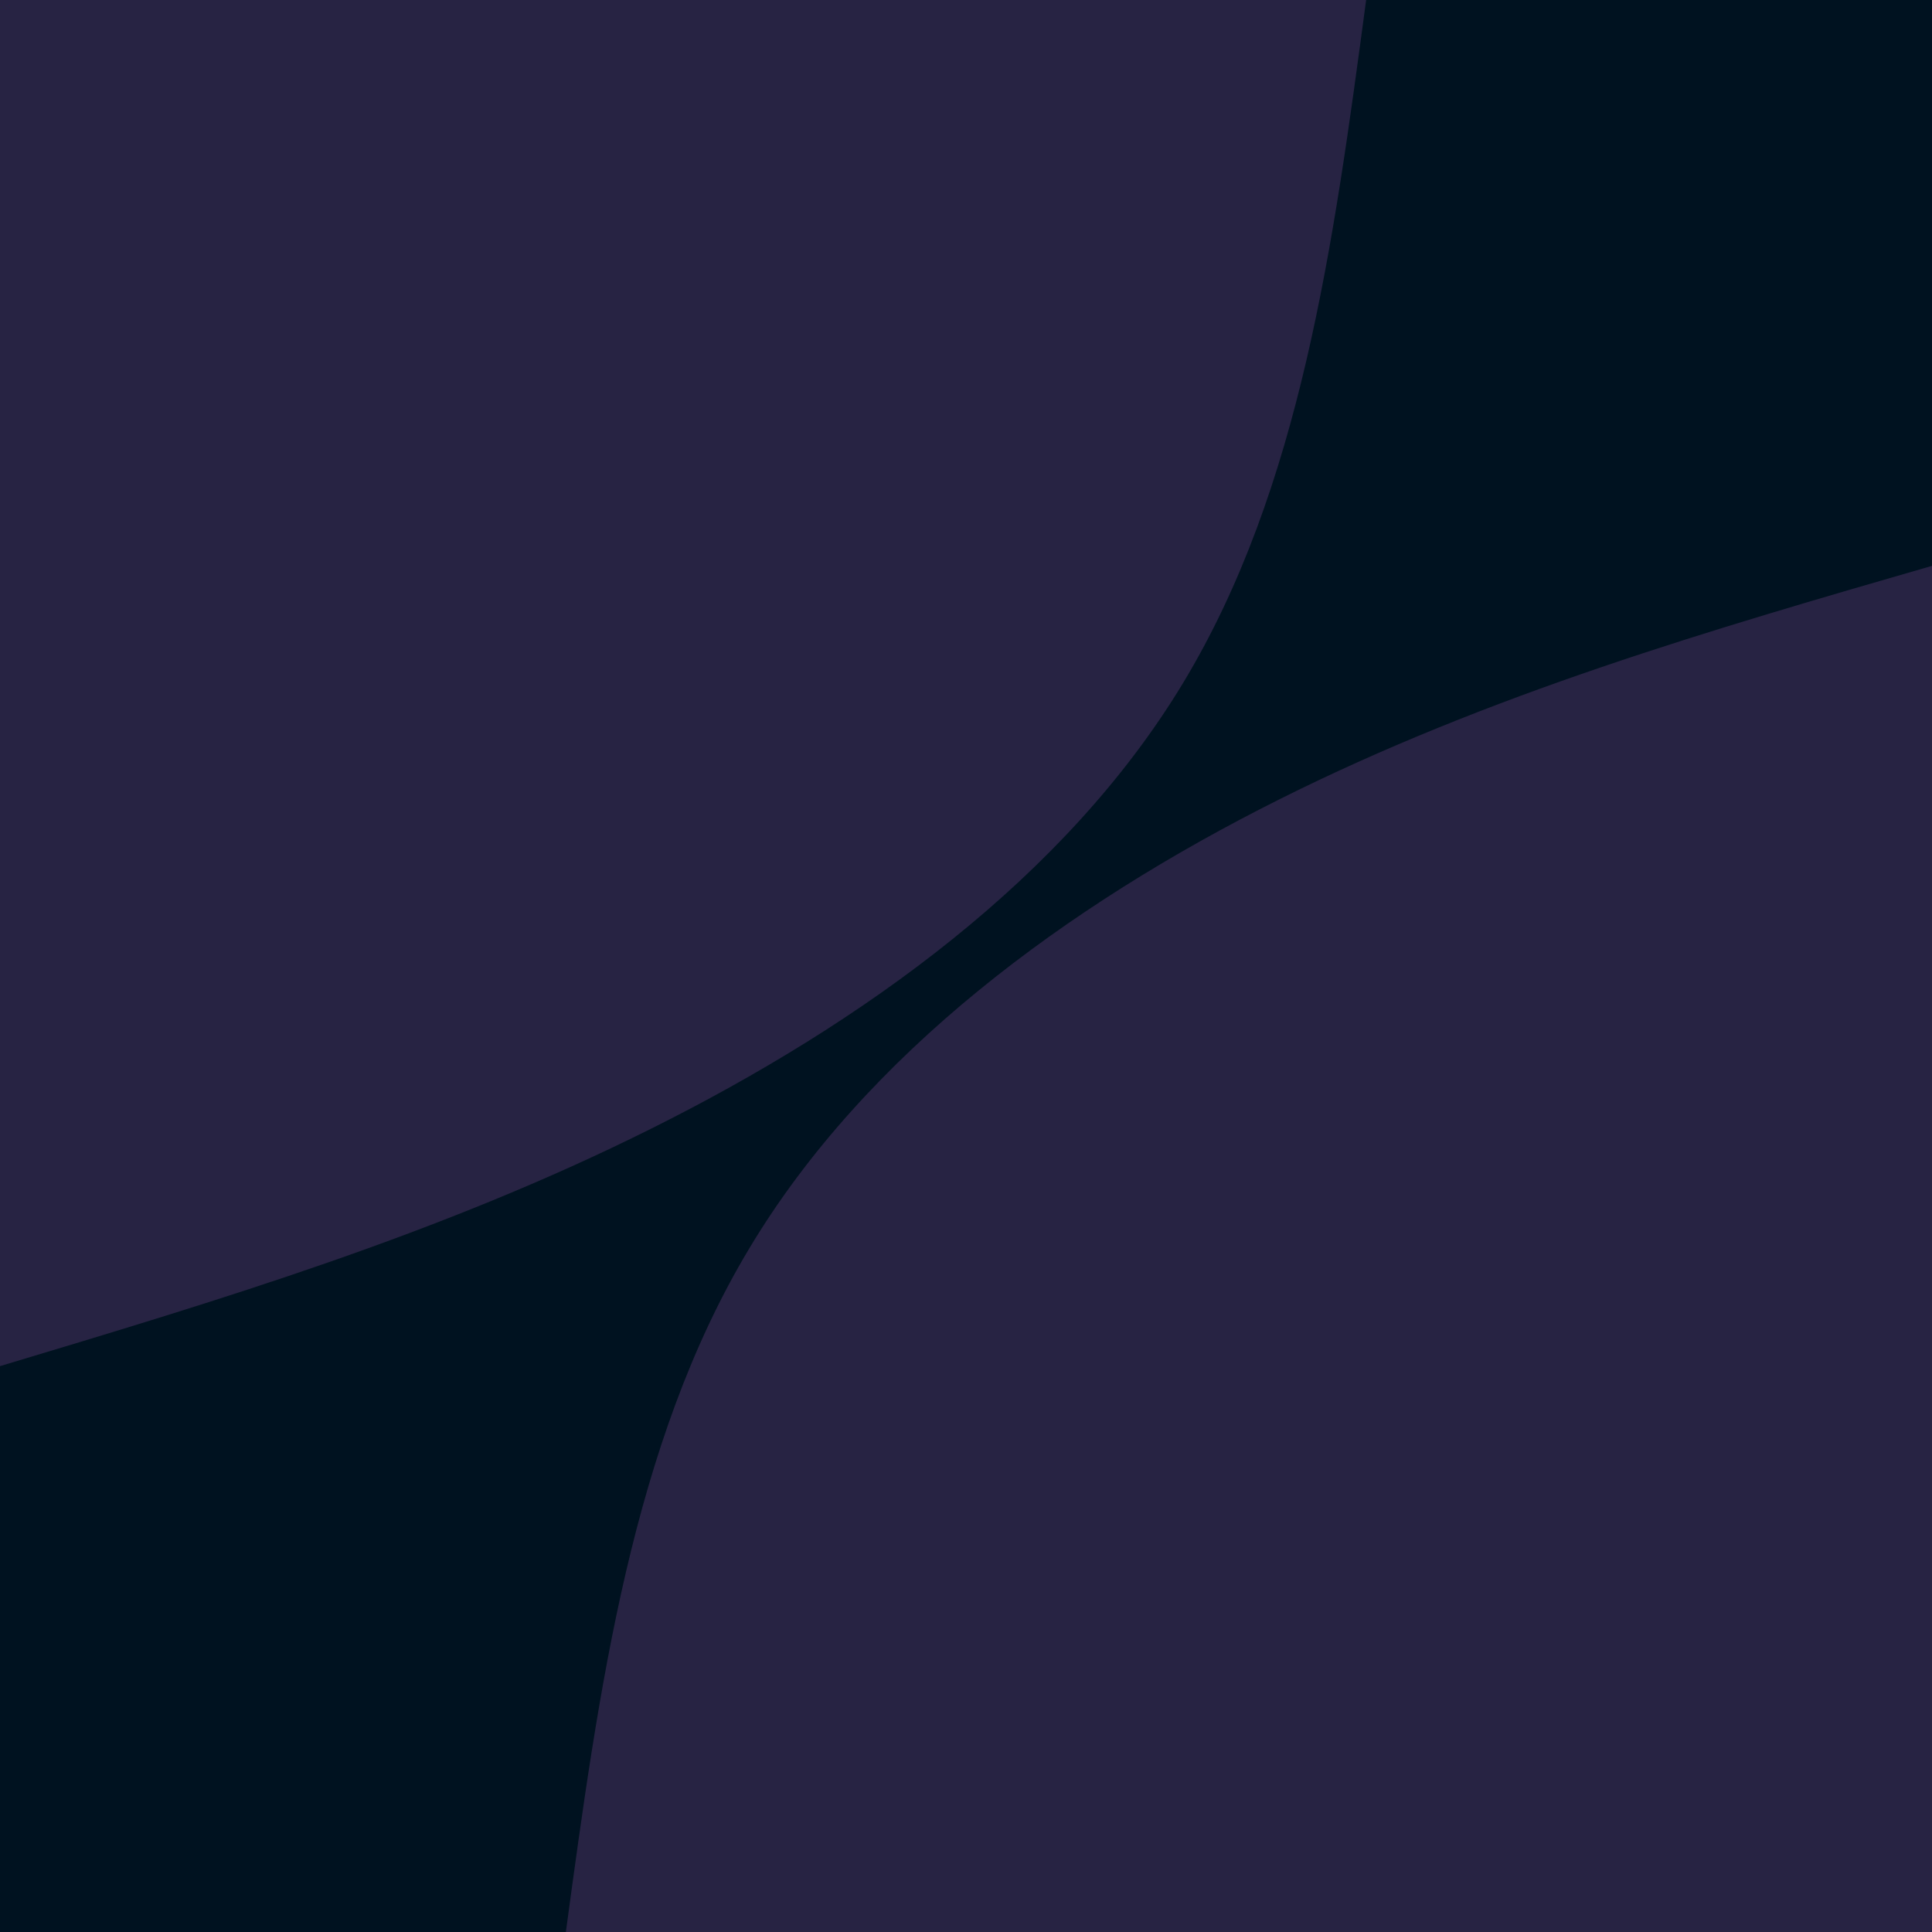
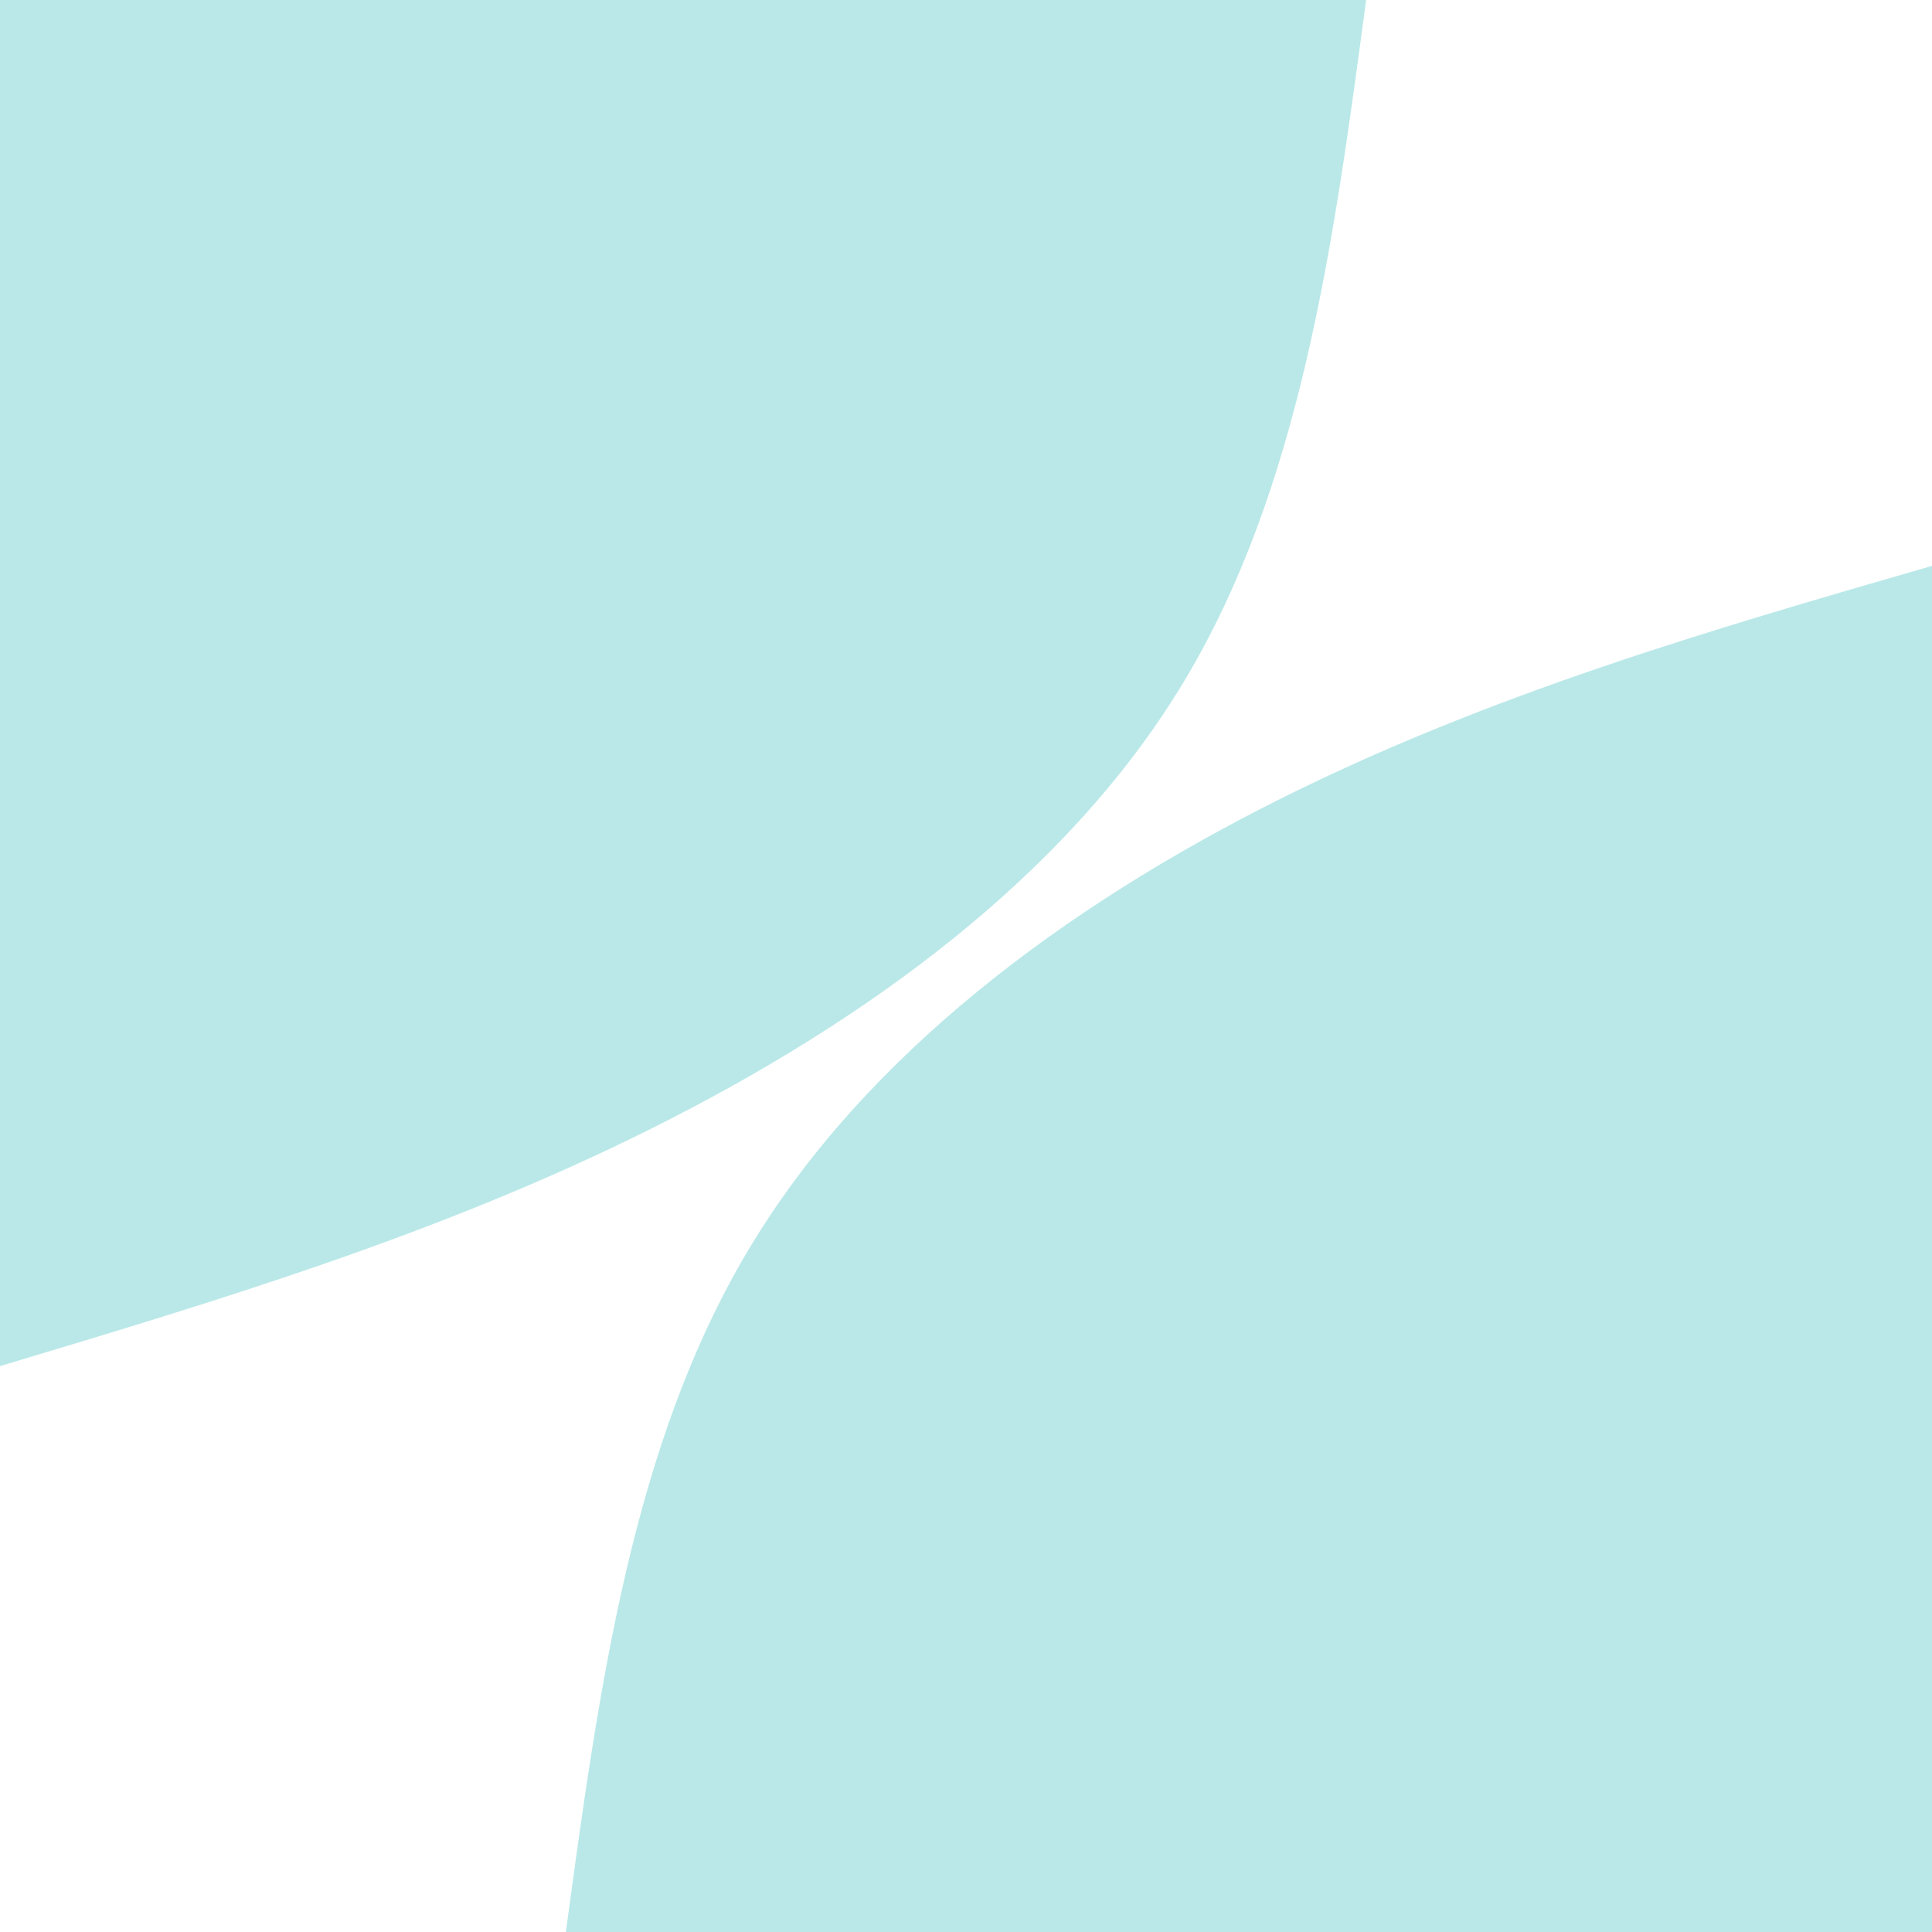
<svg xmlns="http://www.w3.org/2000/svg" id="visual" viewBox="0 0 900 900" width="900" height="900" version="1.1">
-   <rect x="0" y="0" width="900" height="900" fill="#001220" />
+   <rect x="0" y="0" width="900" height="900" fill="white" />
  <defs>
    <linearGradient id="grad1_0" x1="0%" y1="100%" x2="100%" y2="0%">
      <stop offset="30%" stop-color="#001220" stop-opacity="1" />
      <stop offset="70%" stop-color="#001220" stop-opacity="1" />
    </linearGradient>
  </defs>
  <defs>
    <linearGradient id="grad2_0" x1="0%" y1="100%" x2="100%" y2="0%">
      <stop offset="30%" stop-color="#001220" stop-opacity="1" />
      <stop offset="70%" stop-color="#001220" stop-opacity="1" />
    </linearGradient>
  </defs>
  <g transform="translate(900, 900)">
-     <path d="M-636.4 0C-621 -113.5 -605.7 -227.1 -551.1 -318.2C-496.6 -409.3 -402.9 -478.1 -304.5 -527.4C-206.1 -576.7 -103.1 -606.6 0 -636.4L0 0Z" fill="#272343" />
+     <path d="M-636.4 0C-621 -113.5 -605.7 -227.1 -551.1 -318.2C-496.6 -409.3 -402.9 -478.1 -304.5 -527.4C-206.1 -576.7 -103.1 -606.6 0 -636.4L0 0Z" fill="#bae8e8" />
  </g>
  <g transform="translate(0, 0)">
-     <path d="M636.4 0C621.2 113.8 605.9 227.5 551.1 318.2C496.3 408.9 402 476.5 303.5 525.7C205 574.9 102.5 605.6 0 636.4L0 0Z" fill="#272343" />
+     <path d="M636.4 0C621.2 113.8 605.9 227.5 551.1 318.2C496.3 408.9 402 476.5 303.5 525.7C205 574.9 102.5 605.6 0 636.4L0 0Z" fill="#bae8e8" />
  </g>
</svg>
